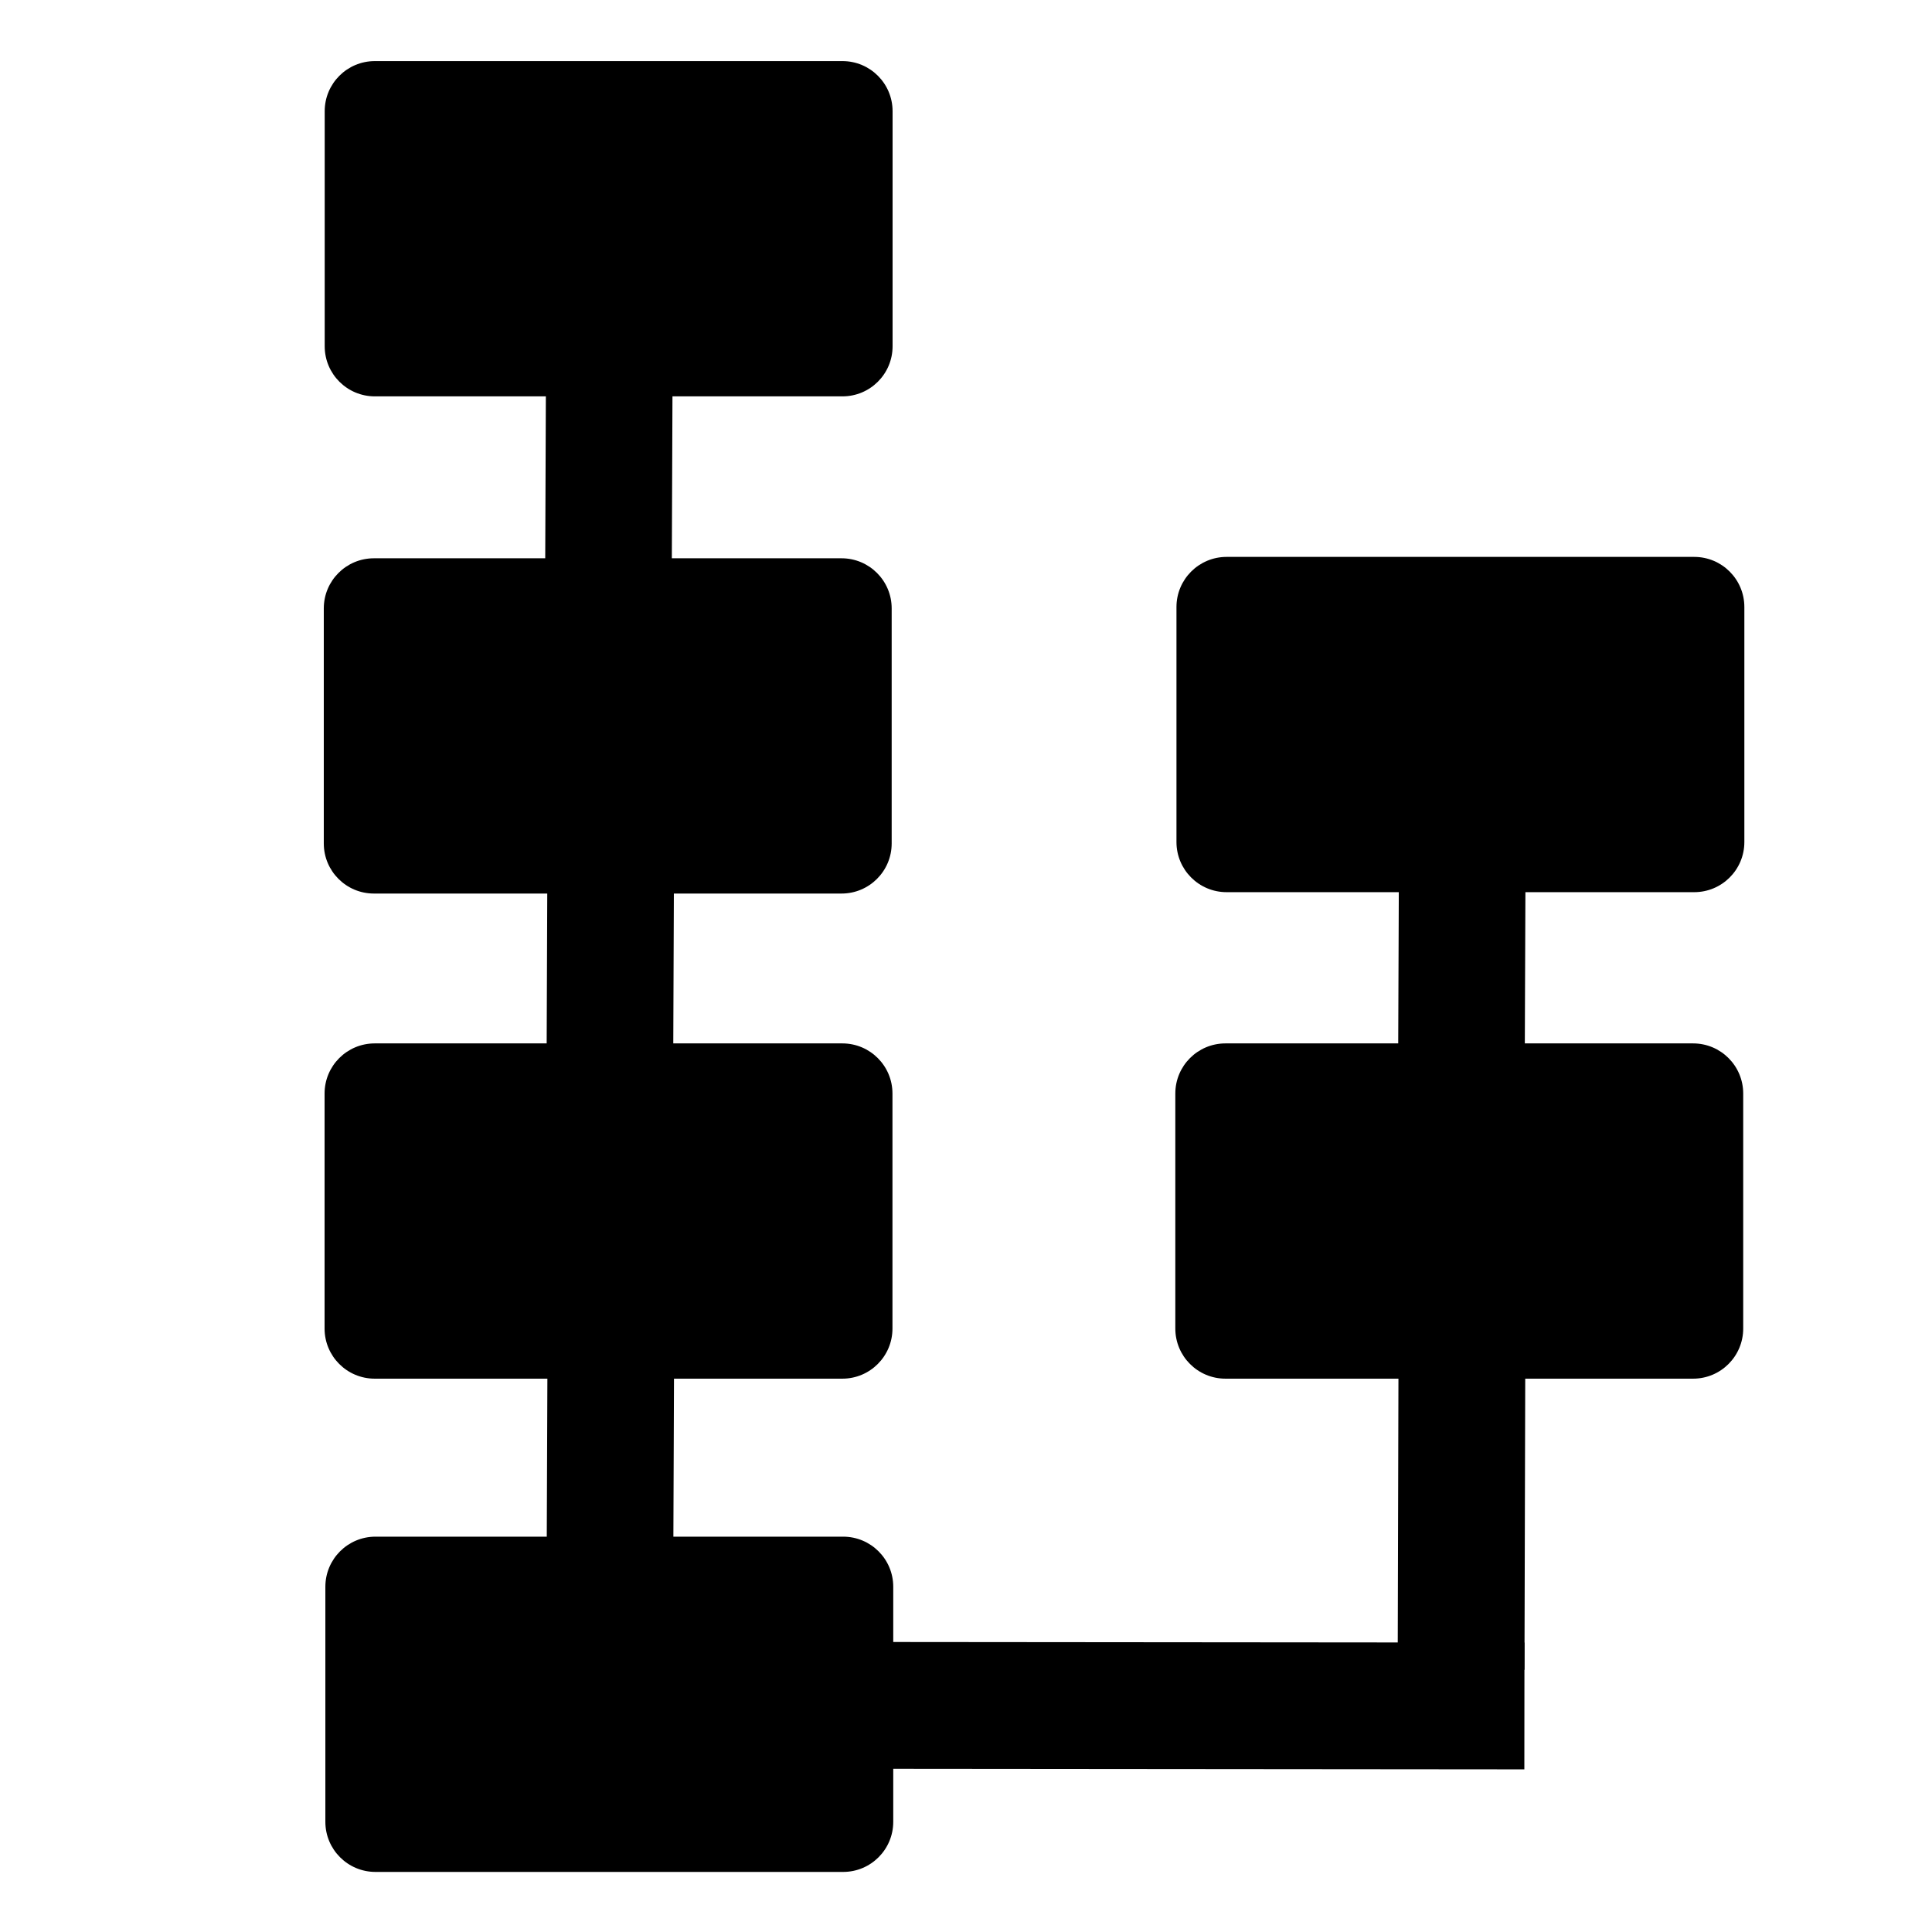
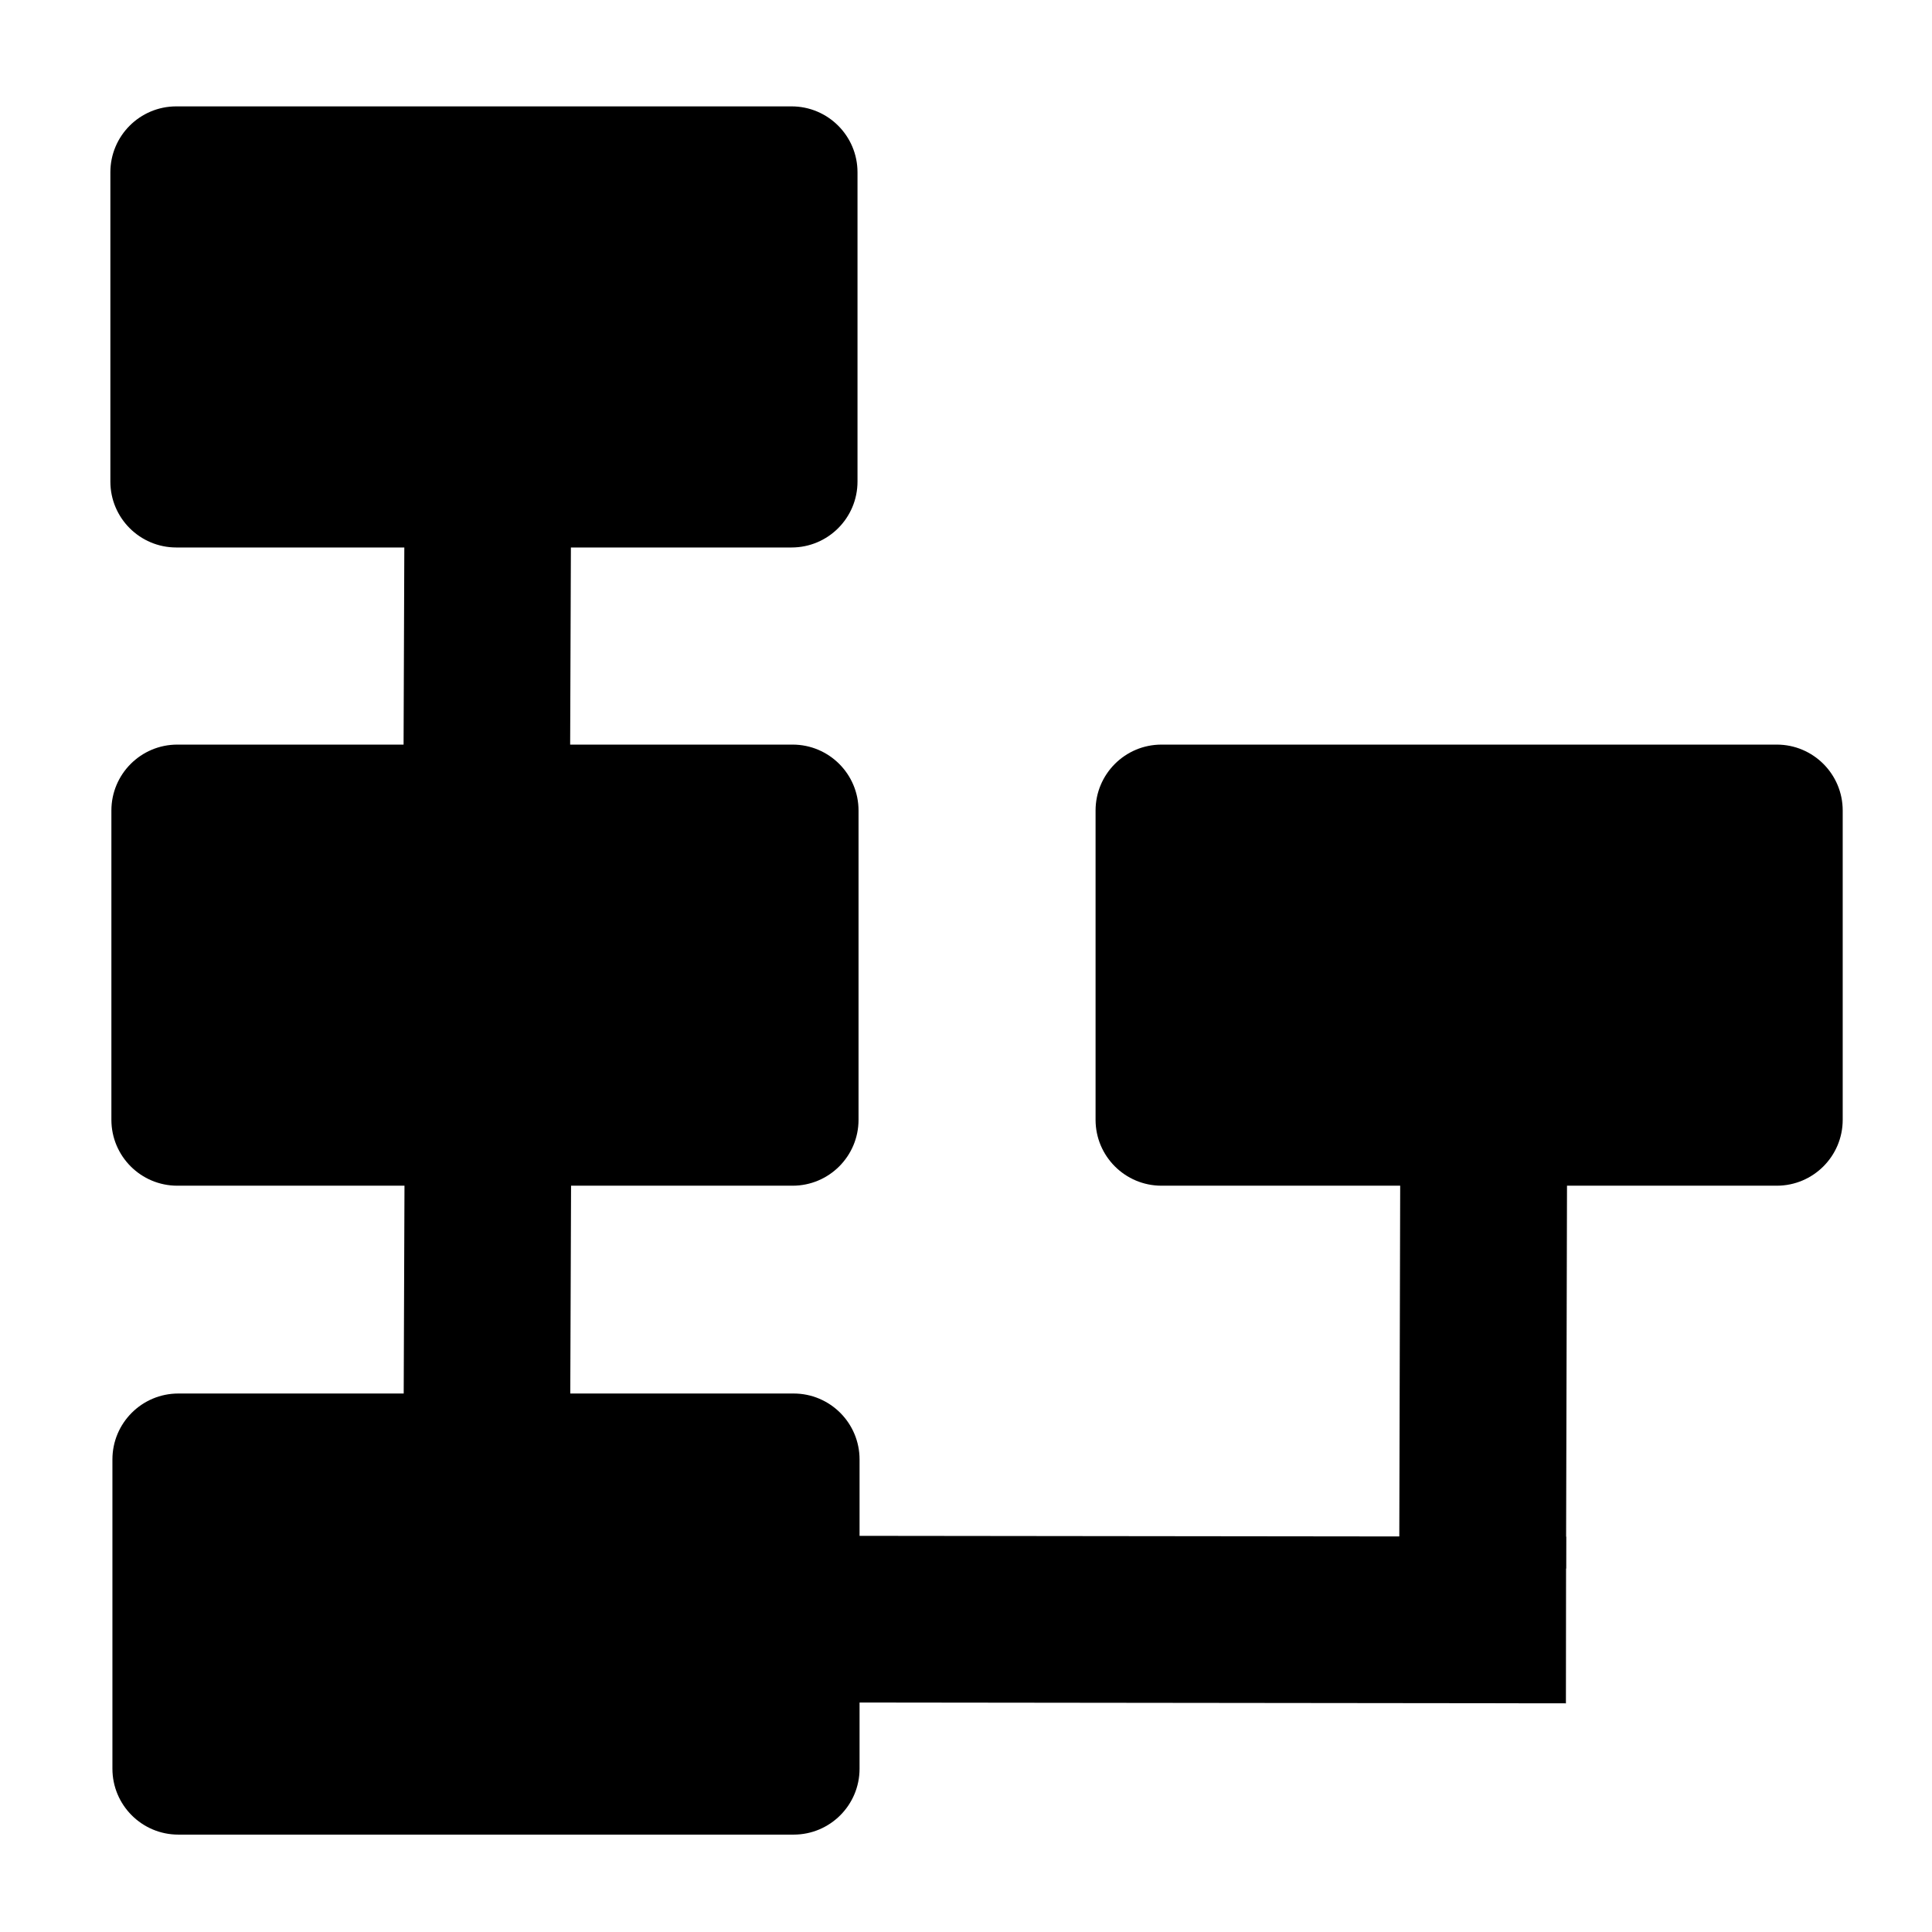
<svg xmlns="http://www.w3.org/2000/svg" width="32" height="32" id="svg2" version="1.1">
  <defs id="defs4" />
  <g id="layer1" transform="translate(0,-1020.362)">
-     <rect style="fill:#000000;fill-opacity:1" id="rect3771-9" width="9.406" height="5.553" x="5.378" y="1021.374" ry="0.83" />
-     <path style="fill:none;stroke:#000000;stroke-width:2.097px;stroke-linecap:butt;stroke-linejoin:miter;stroke-opacity:1" d="m 10.094,1025.79 -0.018,4.657" id="path3883-4" />
-     <path style="fill:none;stroke:#000000;stroke-width:2.097px;stroke-linecap:butt;stroke-linejoin:miter;stroke-opacity:1" d="m 10.118,1033.808 -0.018,4.657" id="path3883-4-2" />
-     <path style="fill:none;stroke:#000000;stroke-width:2.097px;stroke-linecap:butt;stroke-linejoin:miter;stroke-opacity:1" d="m 10.118,1042.394 -0.018,4.657" id="path3883-4-7" />
-     <path style="fill:none;stroke:#000000;stroke-width:2.097px;stroke-linecap:butt;stroke-linejoin:miter;stroke-opacity:1" d="m 24.221,1034.124 -0.018,4.657" id="path3883-4-5" />
-     <rect style="fill:#000000;fill-opacity:1" id="rect3771-9-4" width="9.406" height="5.553" x="5.363" y="1029.609" ry="0.83" />
-     <rect style="fill:#000000;fill-opacity:1" id="rect3771-9-0" width="9.406" height="5.553" x="5.376" y="1037.644" ry="0.83" />
-     <rect style="fill:#000000;fill-opacity:1" id="rect3771-9-41" width="9.406" height="5.553" x="5.389" y="1045.814" ry="0.83" />
-     <rect style="fill:#000000;fill-opacity:1" id="rect3771-9-2" width="9.406" height="5.553" x="19.467" y="1037.644" ry="0.83" />
-     <rect style="fill:#000000;fill-opacity:1" id="rect3771-9-5" width="9.406" height="5.553" x="19.486" y="1029.586" ry="0.83" />
-     <path style="fill:none;stroke:#000000;stroke-width:2.1px;stroke-linecap:butt;stroke-linejoin:miter;stroke-opacity:1" d="m 24.215,1042.29 -0.015,5.726" id="path3883-4-5-3" />
-     <path style="fill:none;stroke:#000000;stroke-width:2.1;stroke-linecap:butt;stroke-linejoin:miter;stroke-opacity:1;stroke-miterlimit:4;stroke-dasharray:none" d="m 12.797,1048.607 12.452,0.011" id="path3883-4-5-3-5" />
+     <path style="fill:none;stroke:#000000;stroke-width:2.759px;stroke-linecap:butt;stroke-linejoin:miter;stroke-opacity:1" d="m 8.083,1027.648 -0.023,6.127" id="path3883-4-2" />
+     <path style="fill:none;stroke:#000000;stroke-width:2.759px;stroke-linecap:butt;stroke-linejoin:miter;stroke-opacity:1" d="m 8.083,1038.944 -0.023,6.127" id="path3883-4-7" />
+     <rect style="fill:#000000;fill-opacity:1" id="rect3771-9-4" width="12.375" height="7.306" x="1.828" y="1022.124" ry="1.092" />
+     <rect style="fill:#000000;fill-opacity:1" id="rect3771-9-0" width="12.375" height="7.306" x="1.845" y="1032.695" ry="1.092" />
+     <rect style="fill:#000000;fill-opacity:1" id="rect3771-9-41" width="12.375" height="7.306" x="1.862" y="1043.443" ry="1.092" />
+     <rect style="fill:#000000;fill-opacity:1" id="rect3771-9-2" width="12.375" height="7.306" x="18.146" y="1032.695" ry="1.092" />
+     <path style="fill:none;stroke:#000000;stroke-width:2.763px;stroke-linecap:butt;stroke-linejoin:miter;stroke-opacity:1" d="m 24.576,1038.806 -0.019,7.532" id="path3883-4-5-3" />
+     <path style="fill:none;stroke:#000000;stroke-width:2.761;stroke-linecap:butt;stroke-linejoin:miter;stroke-miterlimit:4;stroke-opacity:1;stroke-dasharray:none" d="m 11.607,1047.178 14.331,0.016" id="path3883-4-5-3-5" />
  </g>
</svg>
